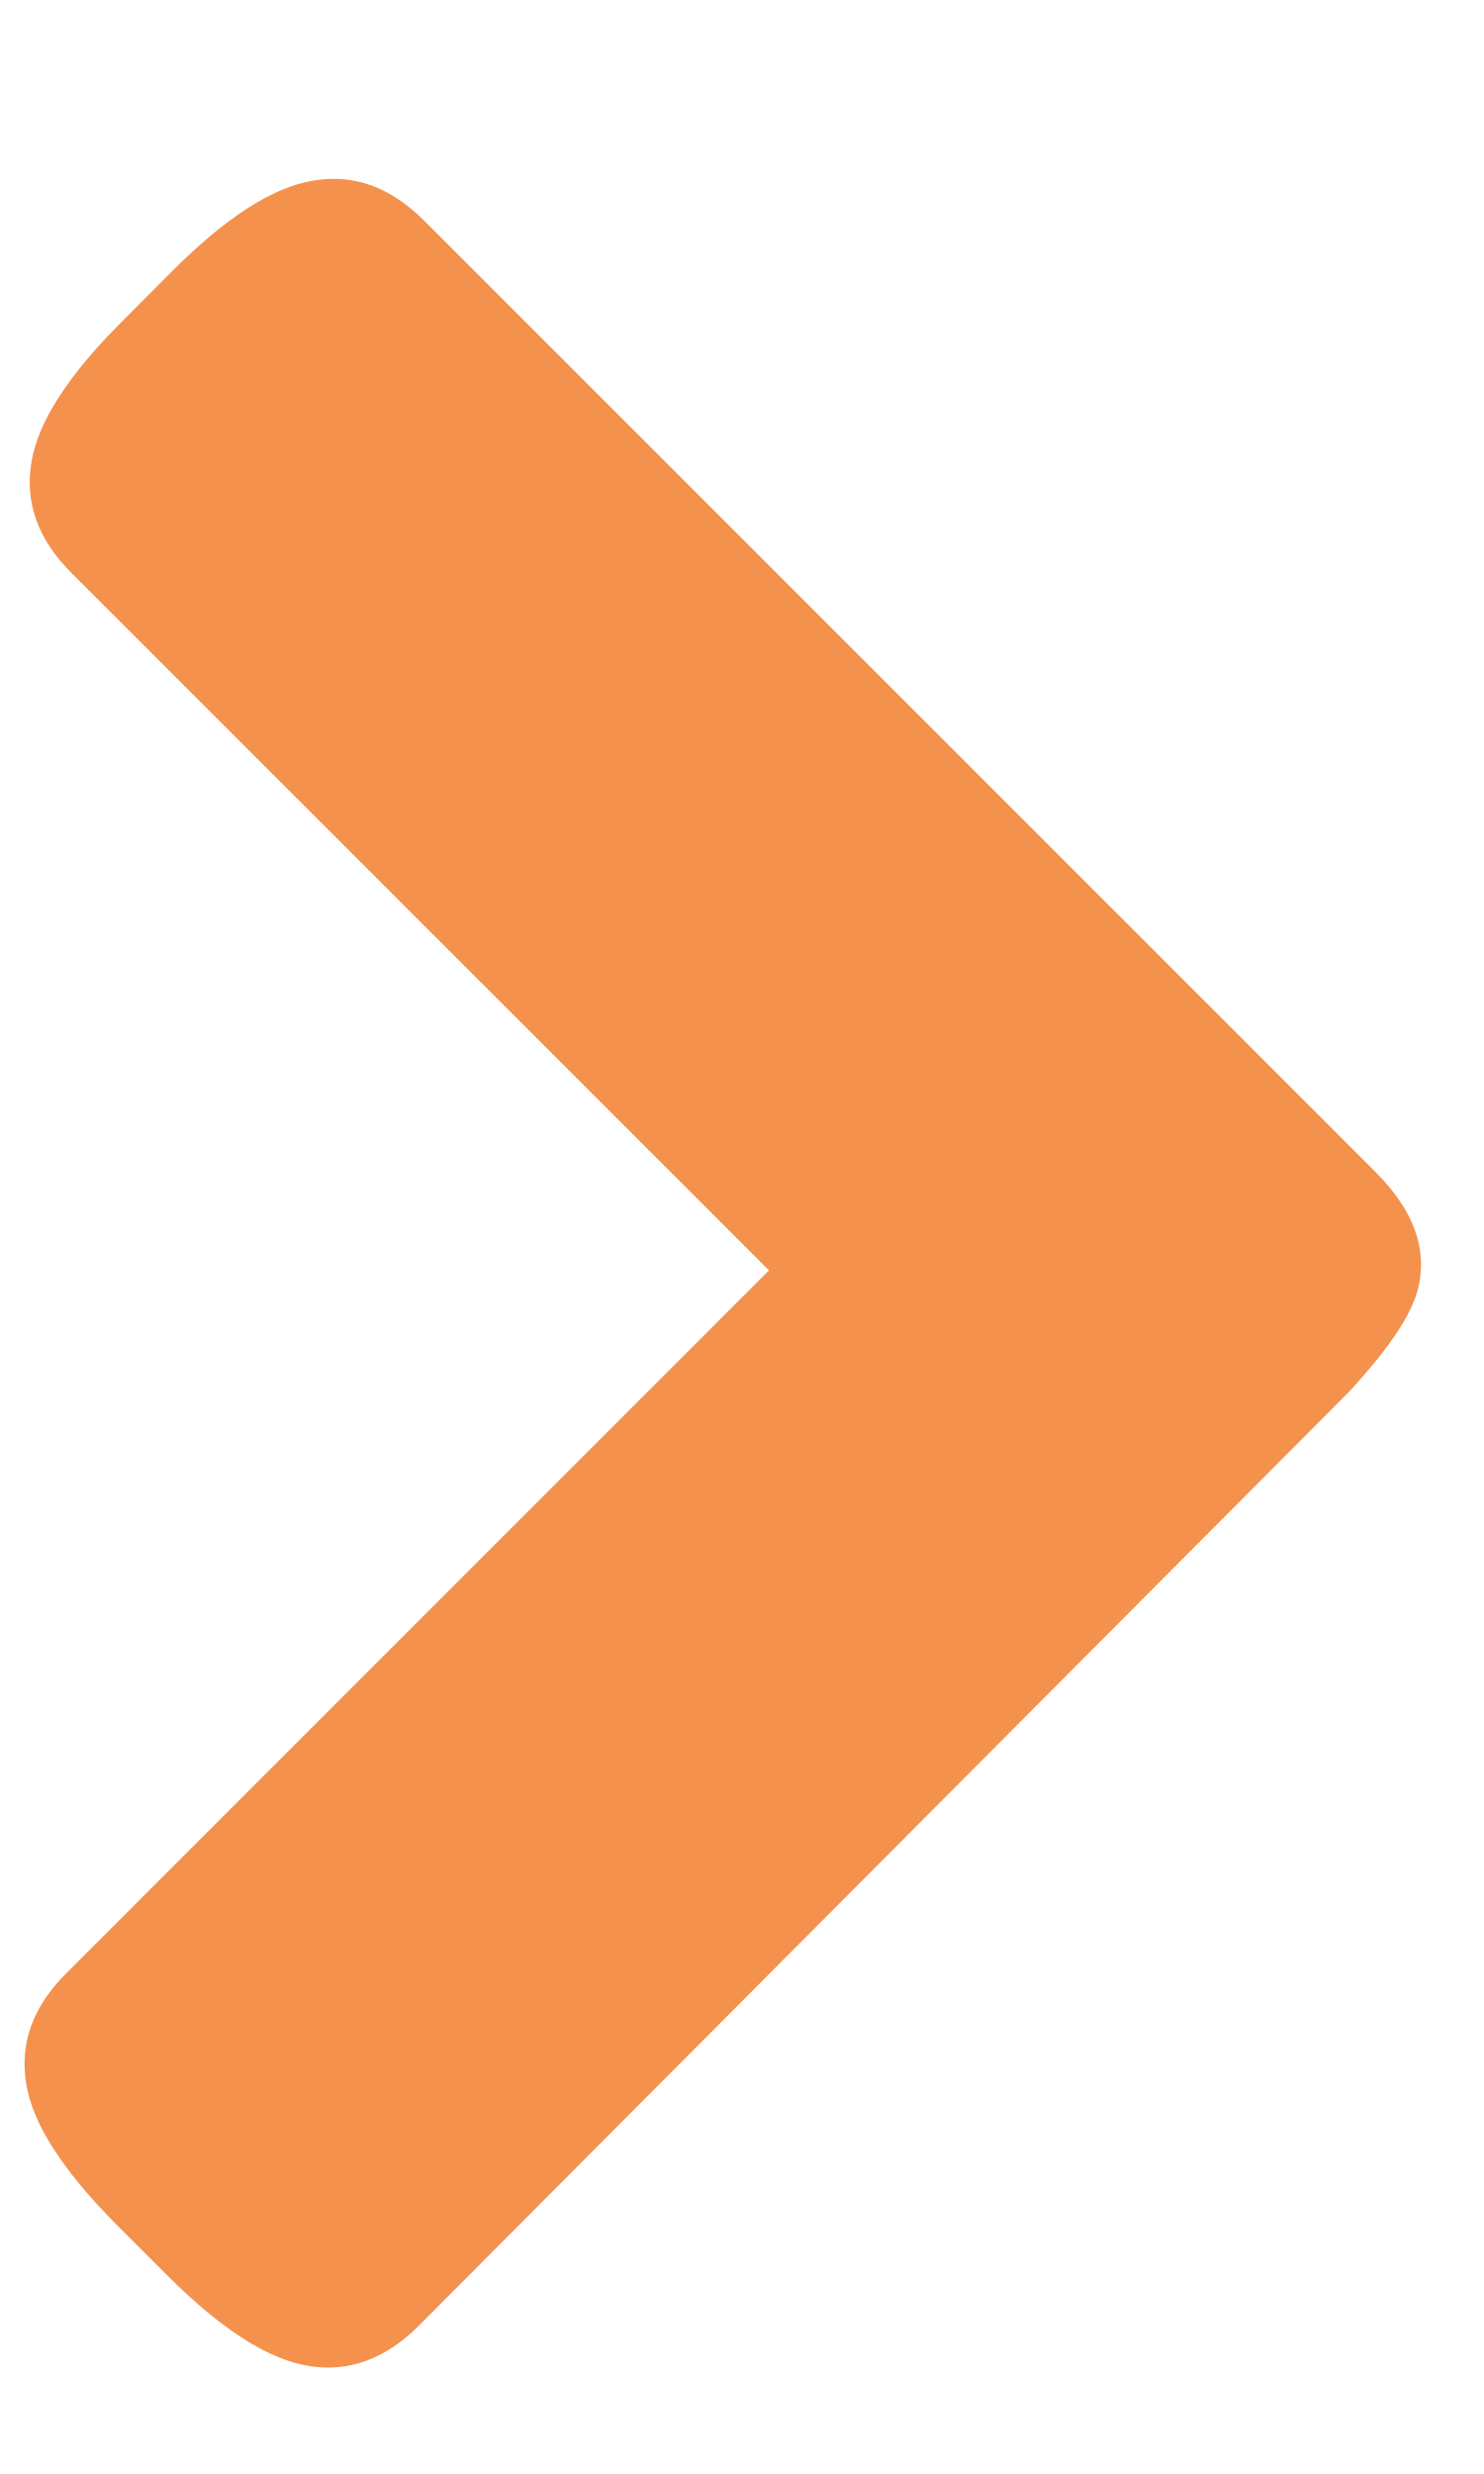
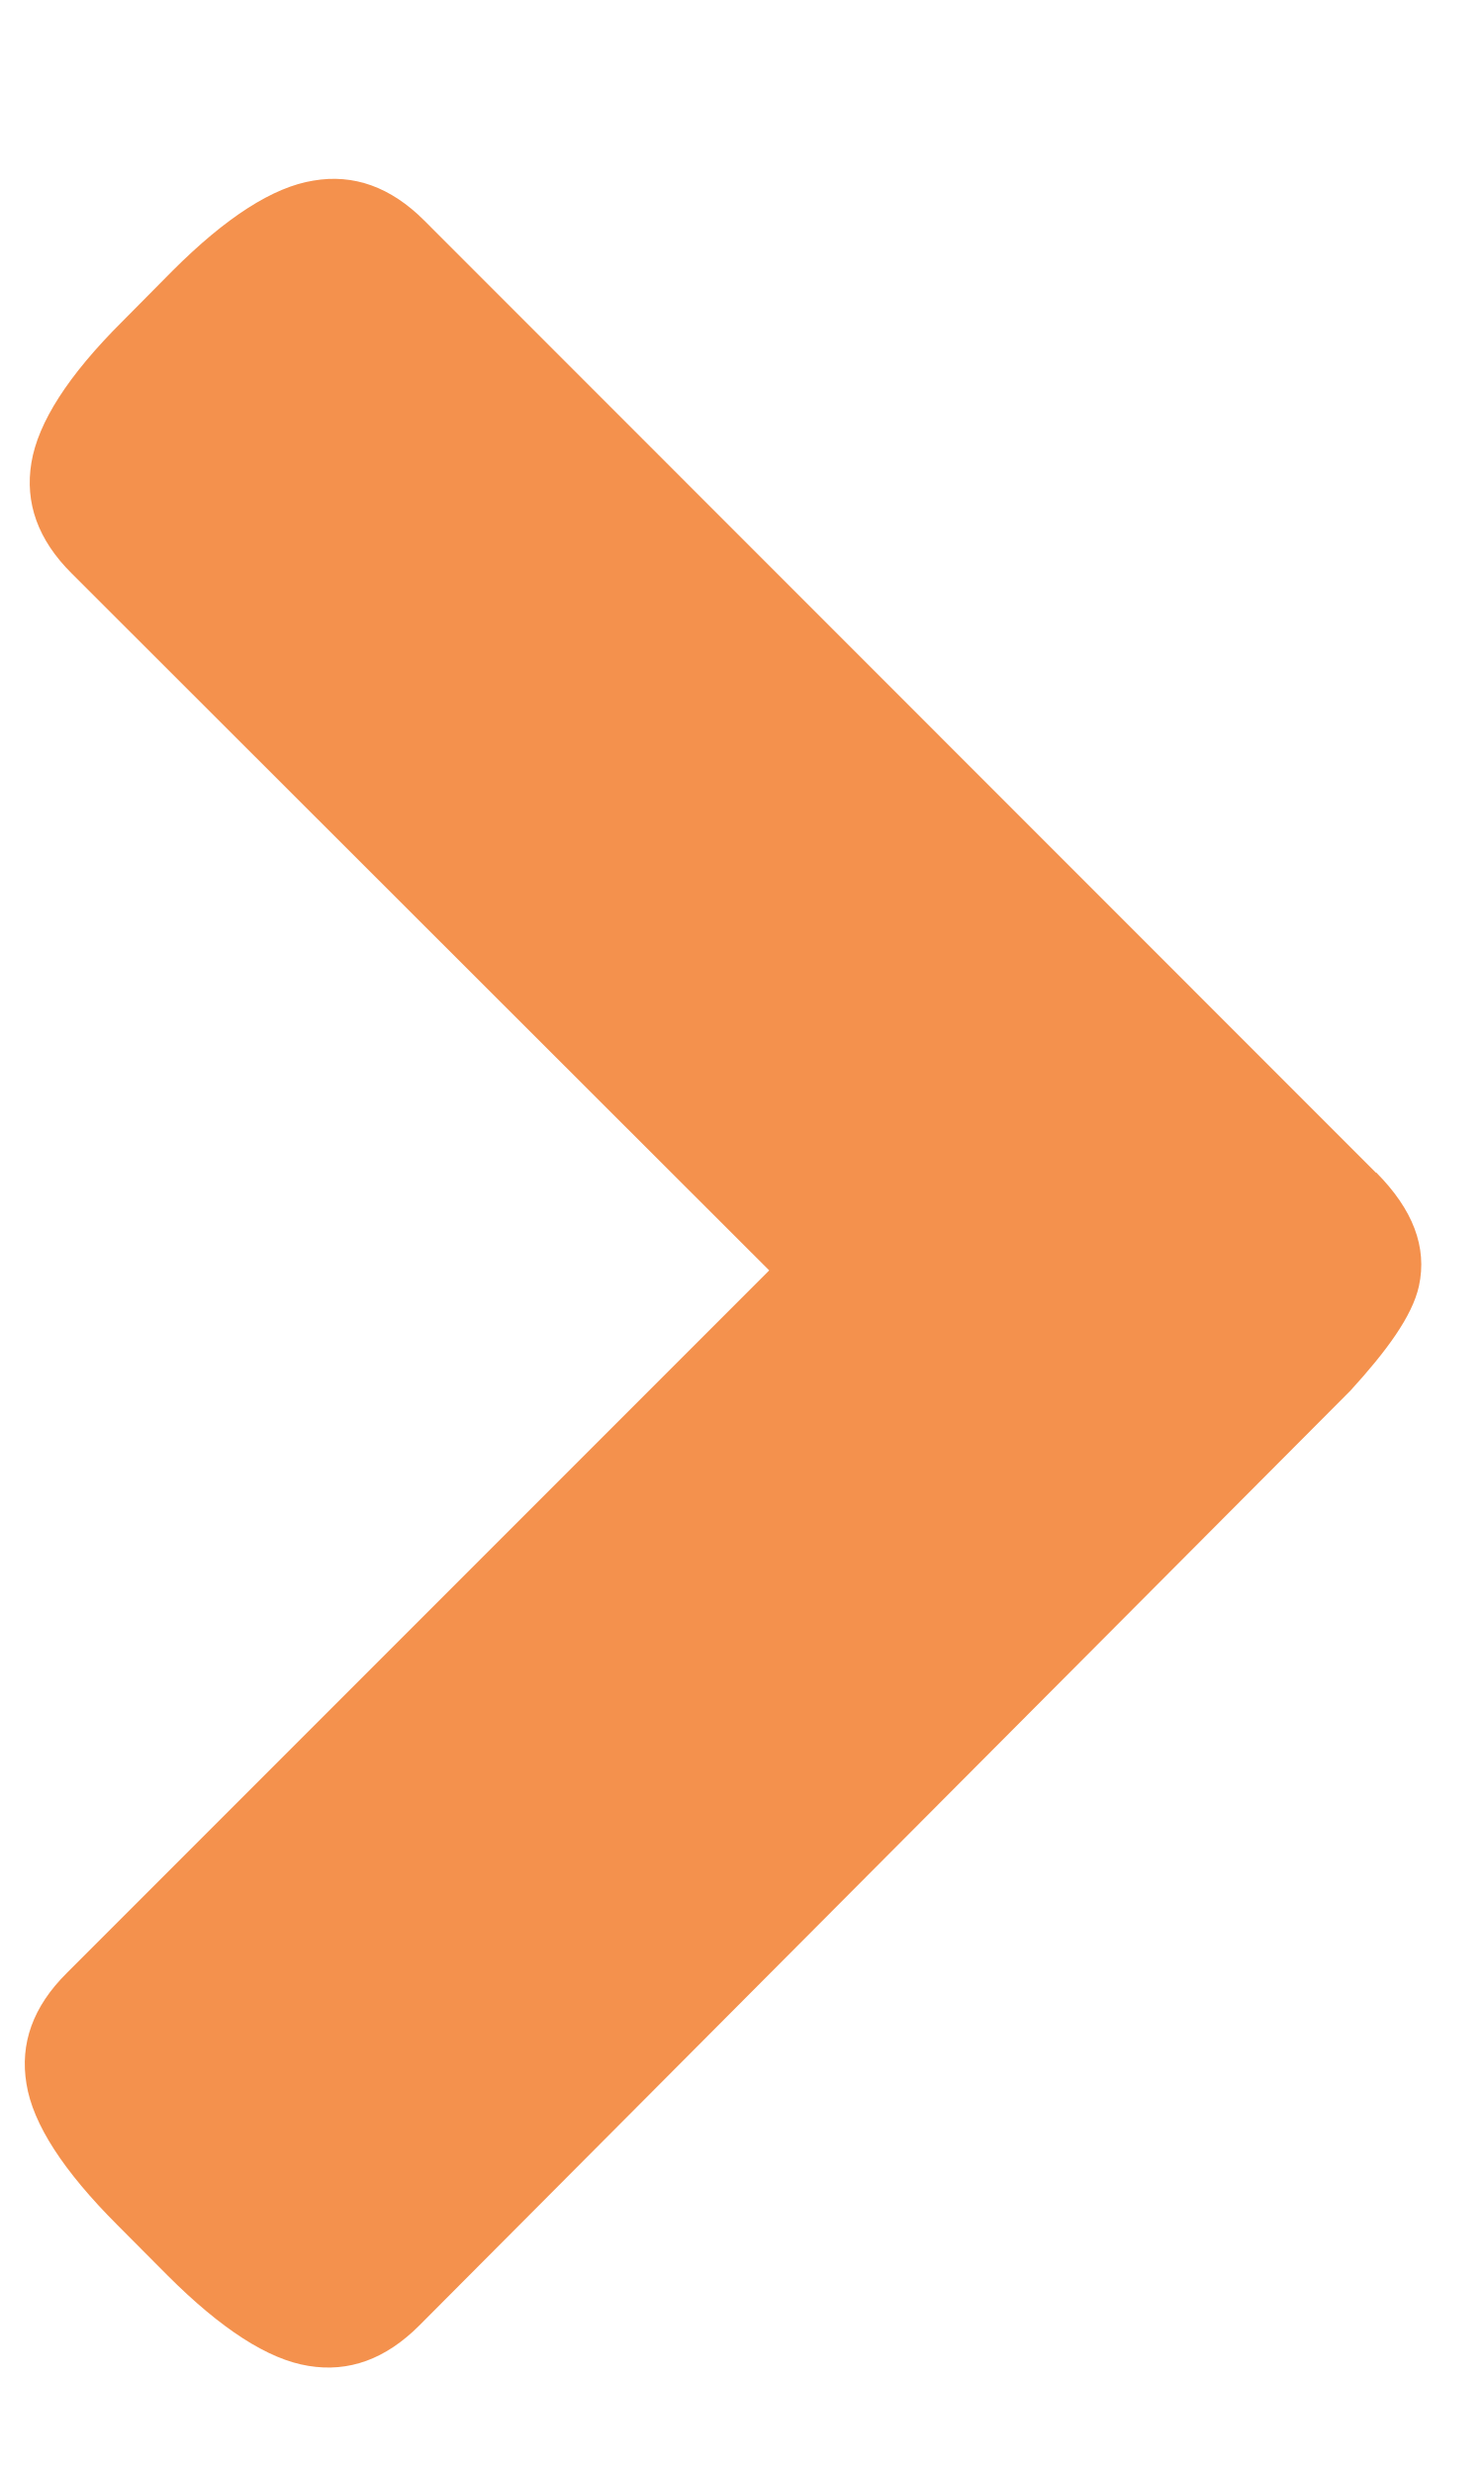
- <svg xmlns="http://www.w3.org/2000/svg" width="6px" height="10px" viewBox="0 0 6 10" version="1.1">
-   <defs />
-   <g id="FINAL-FEATURES" stroke="none" stroke-width="1" fill="none" fill-rule="evenodd">
-     <g id="Item-chosen-from-A-Z-in-Table-of-Contents" transform="translate(-385, -172)" fill="#F4914D">
-       <path d="M390.563,176.739 L386.715,172.892 C386.579,172.756 386.43,172.702 386.267,172.73 C386.104,172.756 385.914,172.878 385.697,173.095 L385.494,173.299 C385.276,173.516 385.153,173.706 385.127,173.869 C385.1,174.031 385.153,174.181 385.29,174.317 L388.109,177.135 L385.269,179.975 C385.132,180.111 385.079,180.26 385.106,180.423 C385.132,180.586 385.256,180.776 385.473,180.994 L385.676,181.197 C385.893,181.414 386.083,181.536 386.246,181.563 C386.409,181.59 386.558,181.536 386.694,181.4 L390.459,177.621 C390.603,177.463 390.709,177.32 390.736,177.198 C390.77,177.041 390.712,176.889 390.563,176.739" id="Fill-1" />
-     </g>
-   </g>
+ <svg xmlns="http://www.w3.org/2000/svg" width="6" height="10">
+   <path d="M5.563 4.74L1.715.891C1.58.756 1.43.702 1.267.73c-.163.026-.353.148-.57.365L.494 1.3c-.218.217-.34.407-.367.57-.027.162.026.312.163.448L3.11 5.135l-2.84 2.84c-.137.136-.19.285-.163.448.026.163.15.353.367.57l.203.204c.217.217.407.34.57.366.163.027.312-.027.448-.163L5.46 5.621c.144-.158.25-.3.277-.423.034-.157-.024-.309-.173-.459" fill="#F4914D" fill-rule="evenodd" />
</svg>
